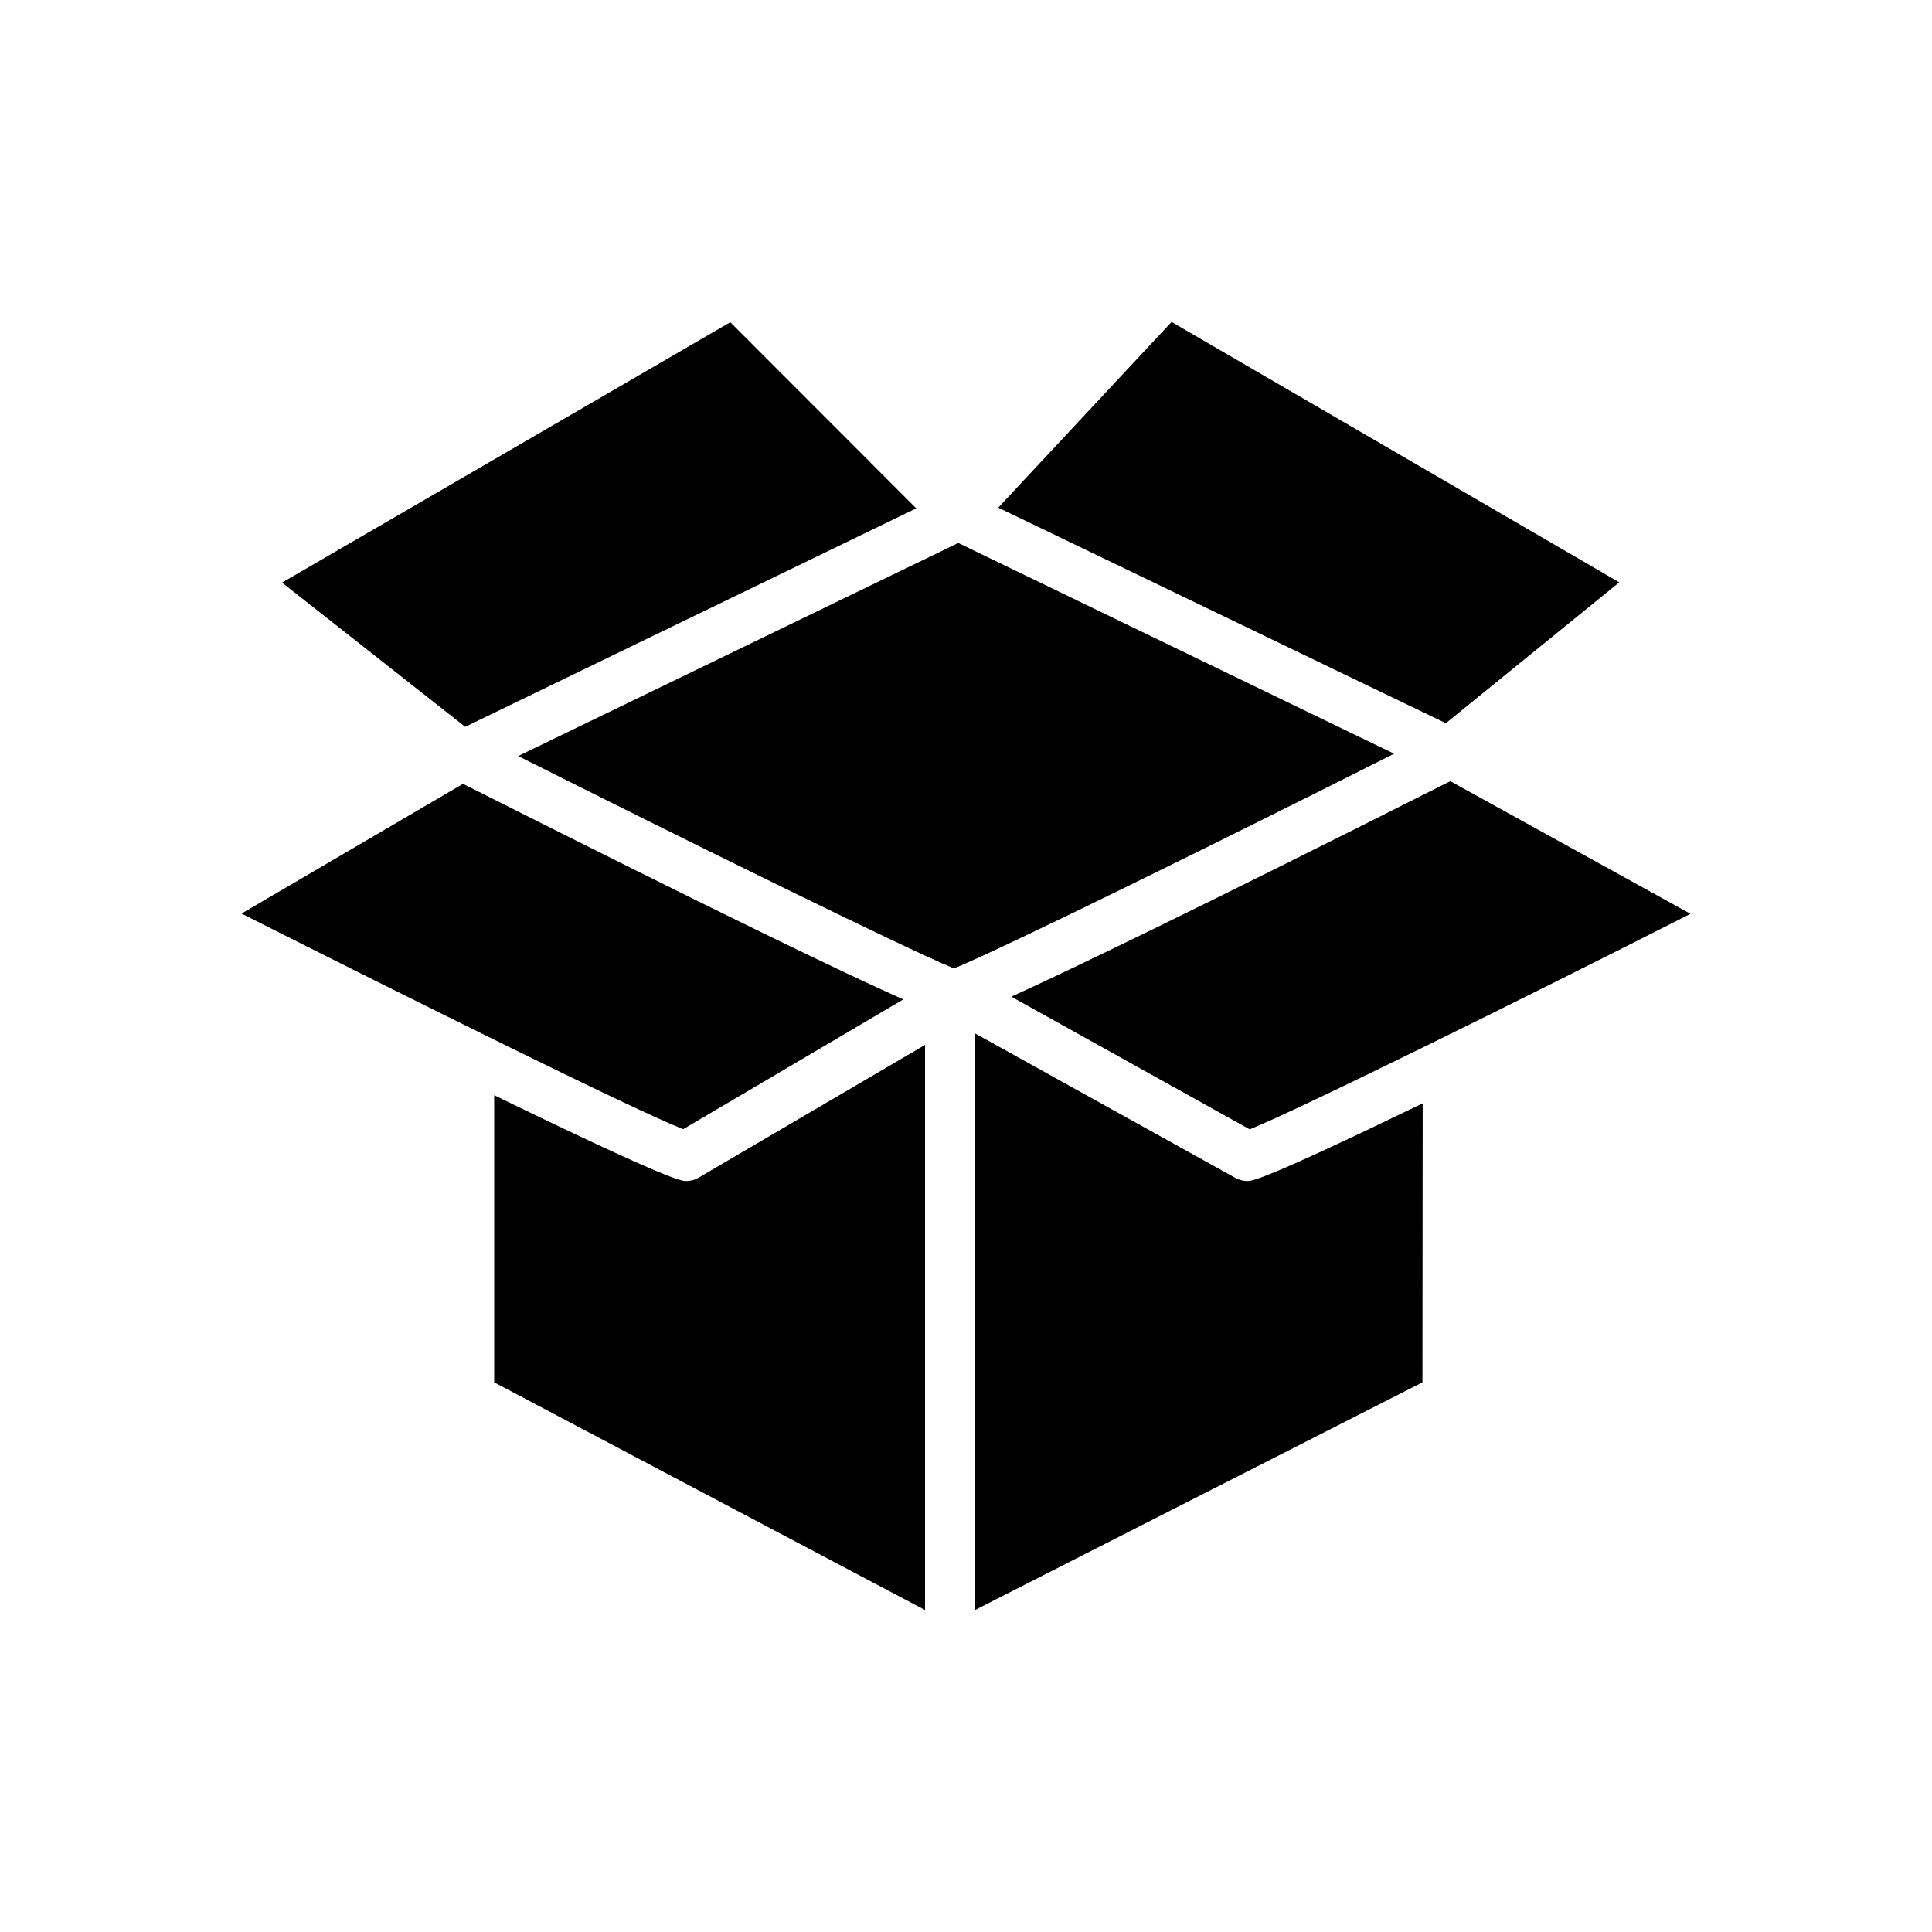
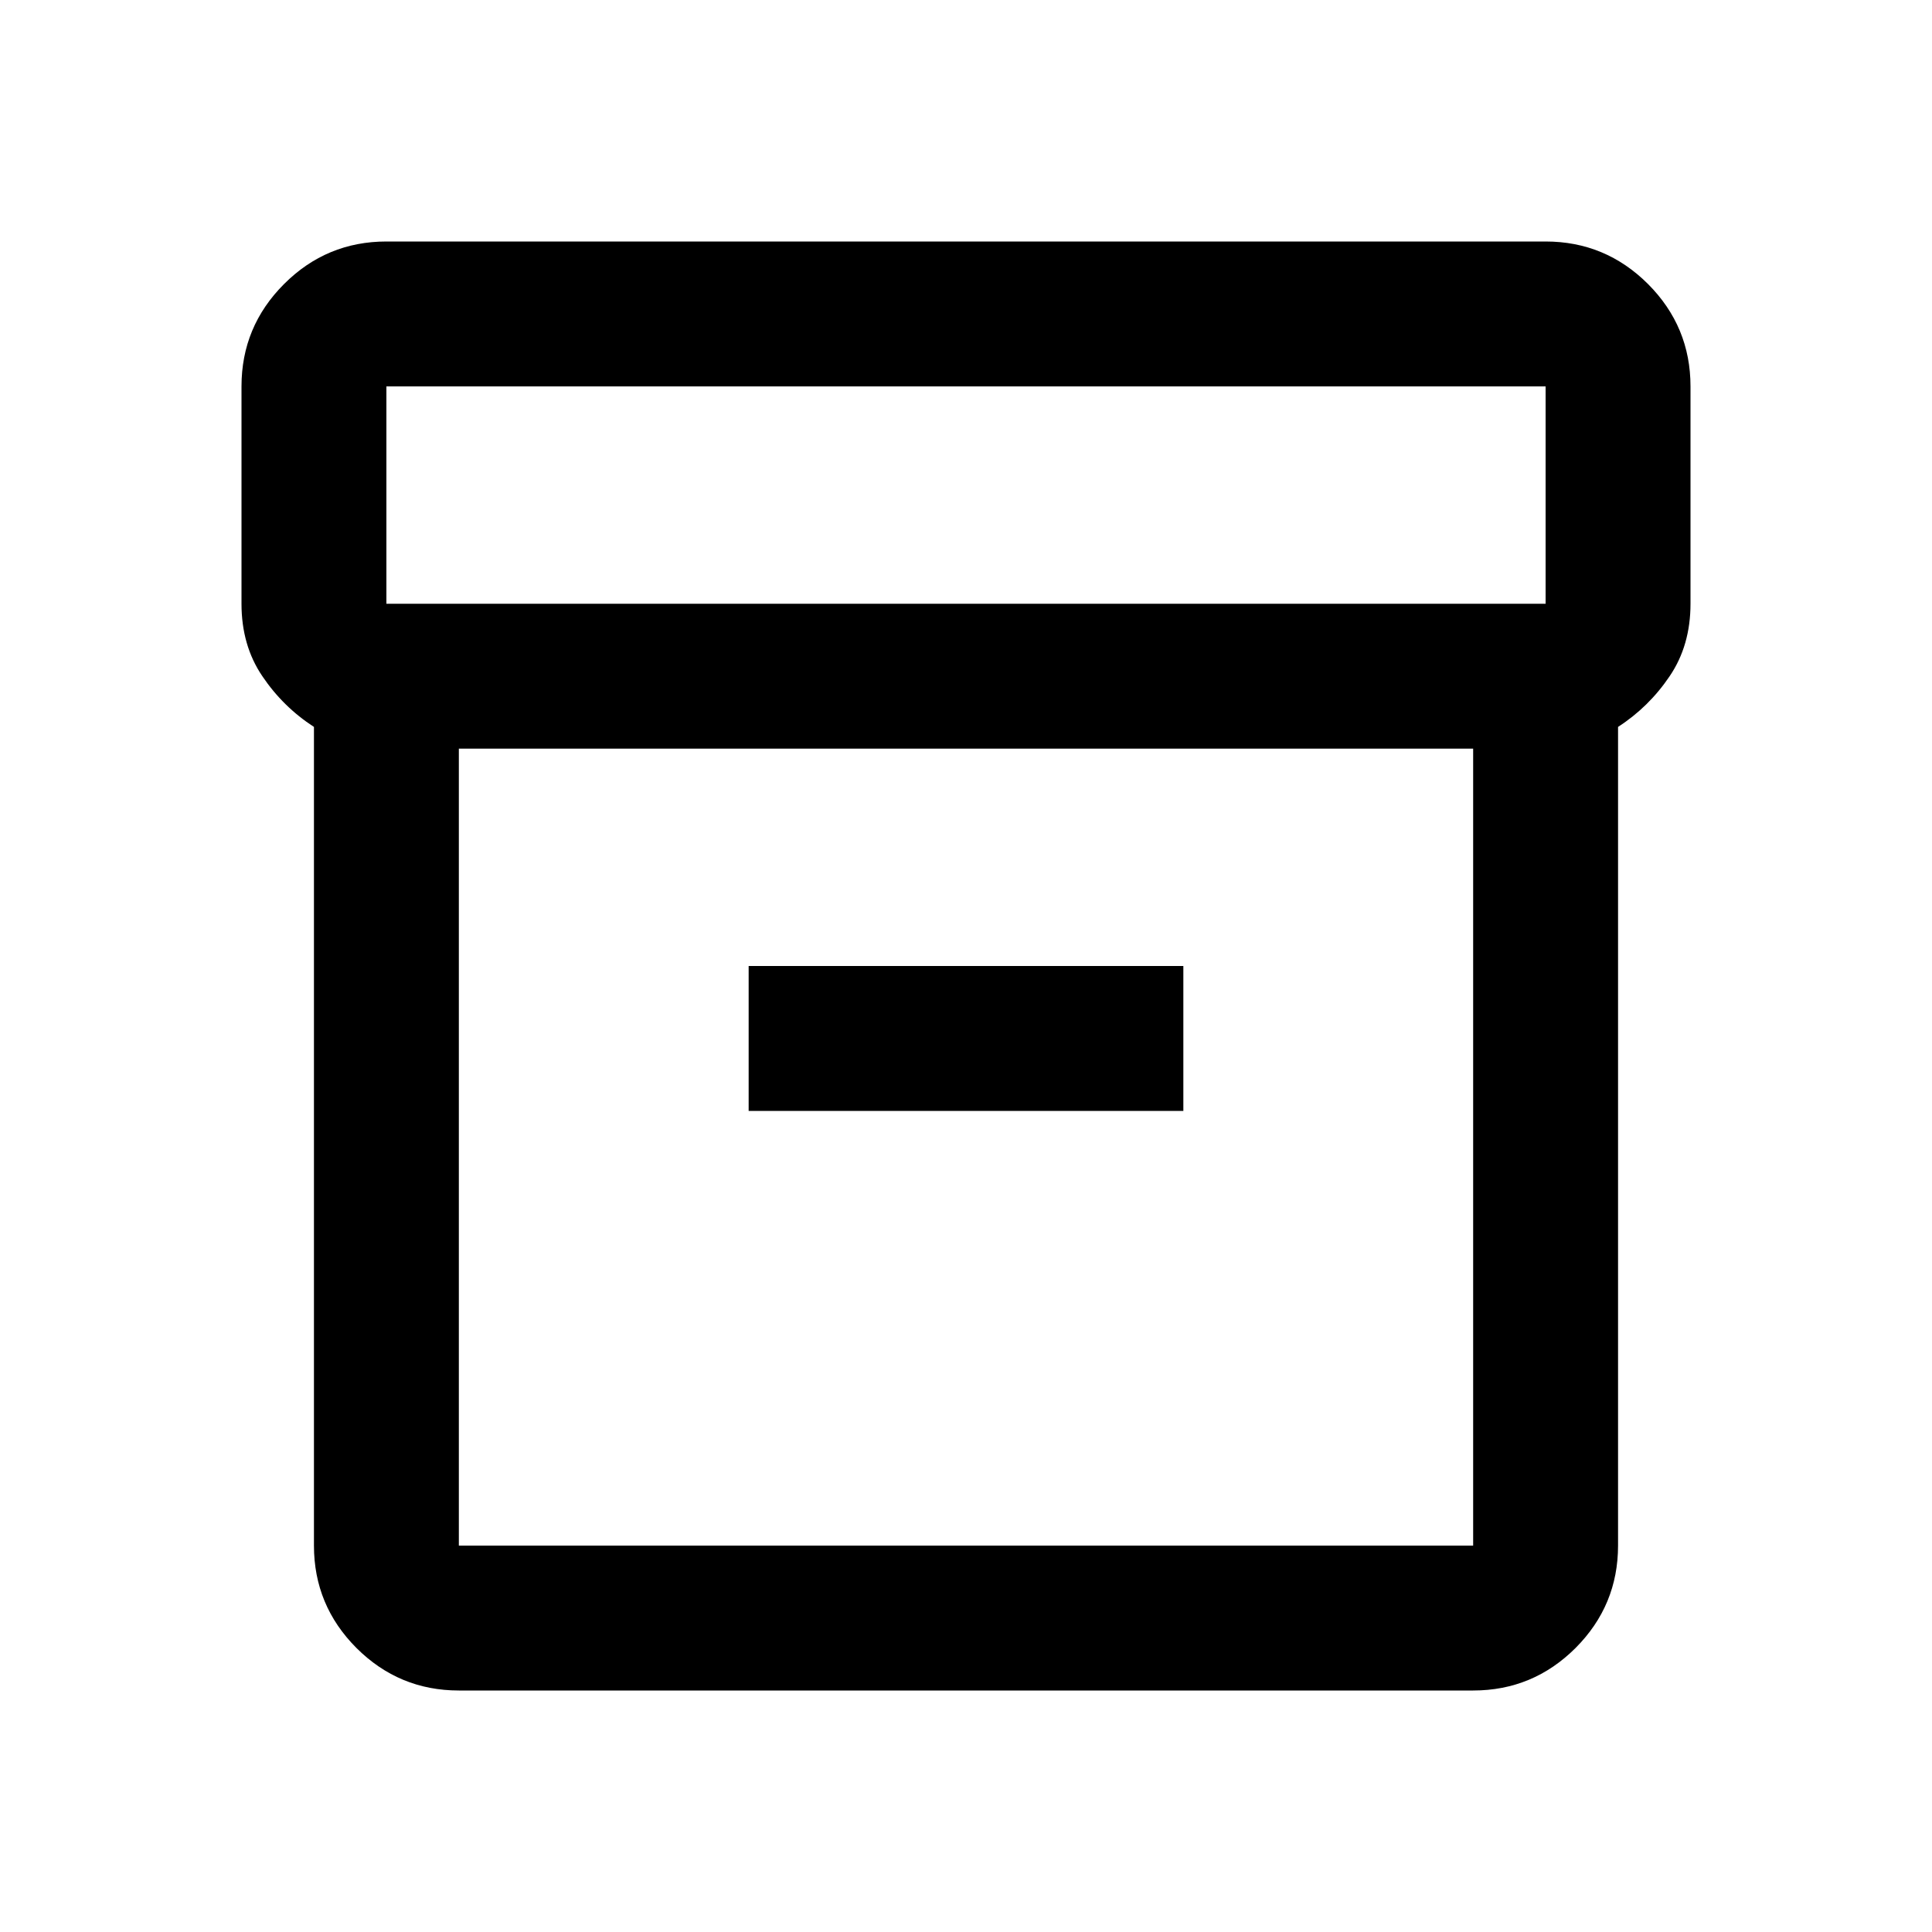
<svg xmlns="http://www.w3.org/2000/svg" width="24" height="24" viewBox="0 0 24 24">
-   <path d="M11.85 12.03c-.637-.262-3.397-1.626-5.413-2.638l5.467-2.647 5.414 2.618c-2.025 1.021-4.837 2.41-5.467 2.667ZM14.555 4l5.56 3.234-2.154 1.75-5.56-2.678L14.553 4ZM3.504 7.237l5.568-3.234 2.31 2.312-5.603 2.714-2.276-1.792Zm2.247 2.5c3.234 1.629 4.747 2.357 5.47 2.678l-2.734 1.612c-.619-.242-3.445-1.649-5.487-2.678l2.75-1.611Zm.388 3.868c2.185 1.063 2.326 1.066 2.385 1.066.056 0 .11-.014.157-.043l2.81-1.648V20l-5.352-2.828v-3.567Zm11.531 3.567L12.112 20v-7.163l3.232 1.794a.31.31 0 0 0 .15.04c.058 0 .188 0 2.179-.965l-.003 3.466Zm-2.146-3.143-2.961-1.648c.753-.343 2.286-1.08 5.453-2.677L21 11.352c-2.045 1.038-4.877 2.438-5.476 2.677Z" fill="#000" fill-rule="nonzero" />
+   <path d="M3.9 19.2V9.03C3.645 8.865 3.431 8.655 3.259 8.4C3.086 8.145 3 7.845 3 7.5V4.8C3 4.305 3.176 3.881 3.529 3.528C3.881 3.176 4.305 3 4.8 3H19.2C19.695 3 20.119 3.176 20.472 3.528C20.824 3.881 21 4.305 21 4.8V7.5C21 7.845 20.914 8.145 20.741 8.4C20.569 8.655 20.355 8.865 20.1 9.03V19.2C20.1 19.695 19.924 20.119 19.572 20.472C19.219 20.824 18.795 21 18.3 21H5.7C5.205 21 4.781 20.824 4.428 20.472C4.076 20.119 3.9 19.695 3.9 19.2ZM5.7 9.3V19.2H18.3V9.3H5.7ZM19.2 7.5V4.8H4.8V7.5H19.2ZM9.3 13.8H14.7V12H9.3V13.8ZM5.7 19.2V9.3V19.2Z" fill="#000" />
</svg>
